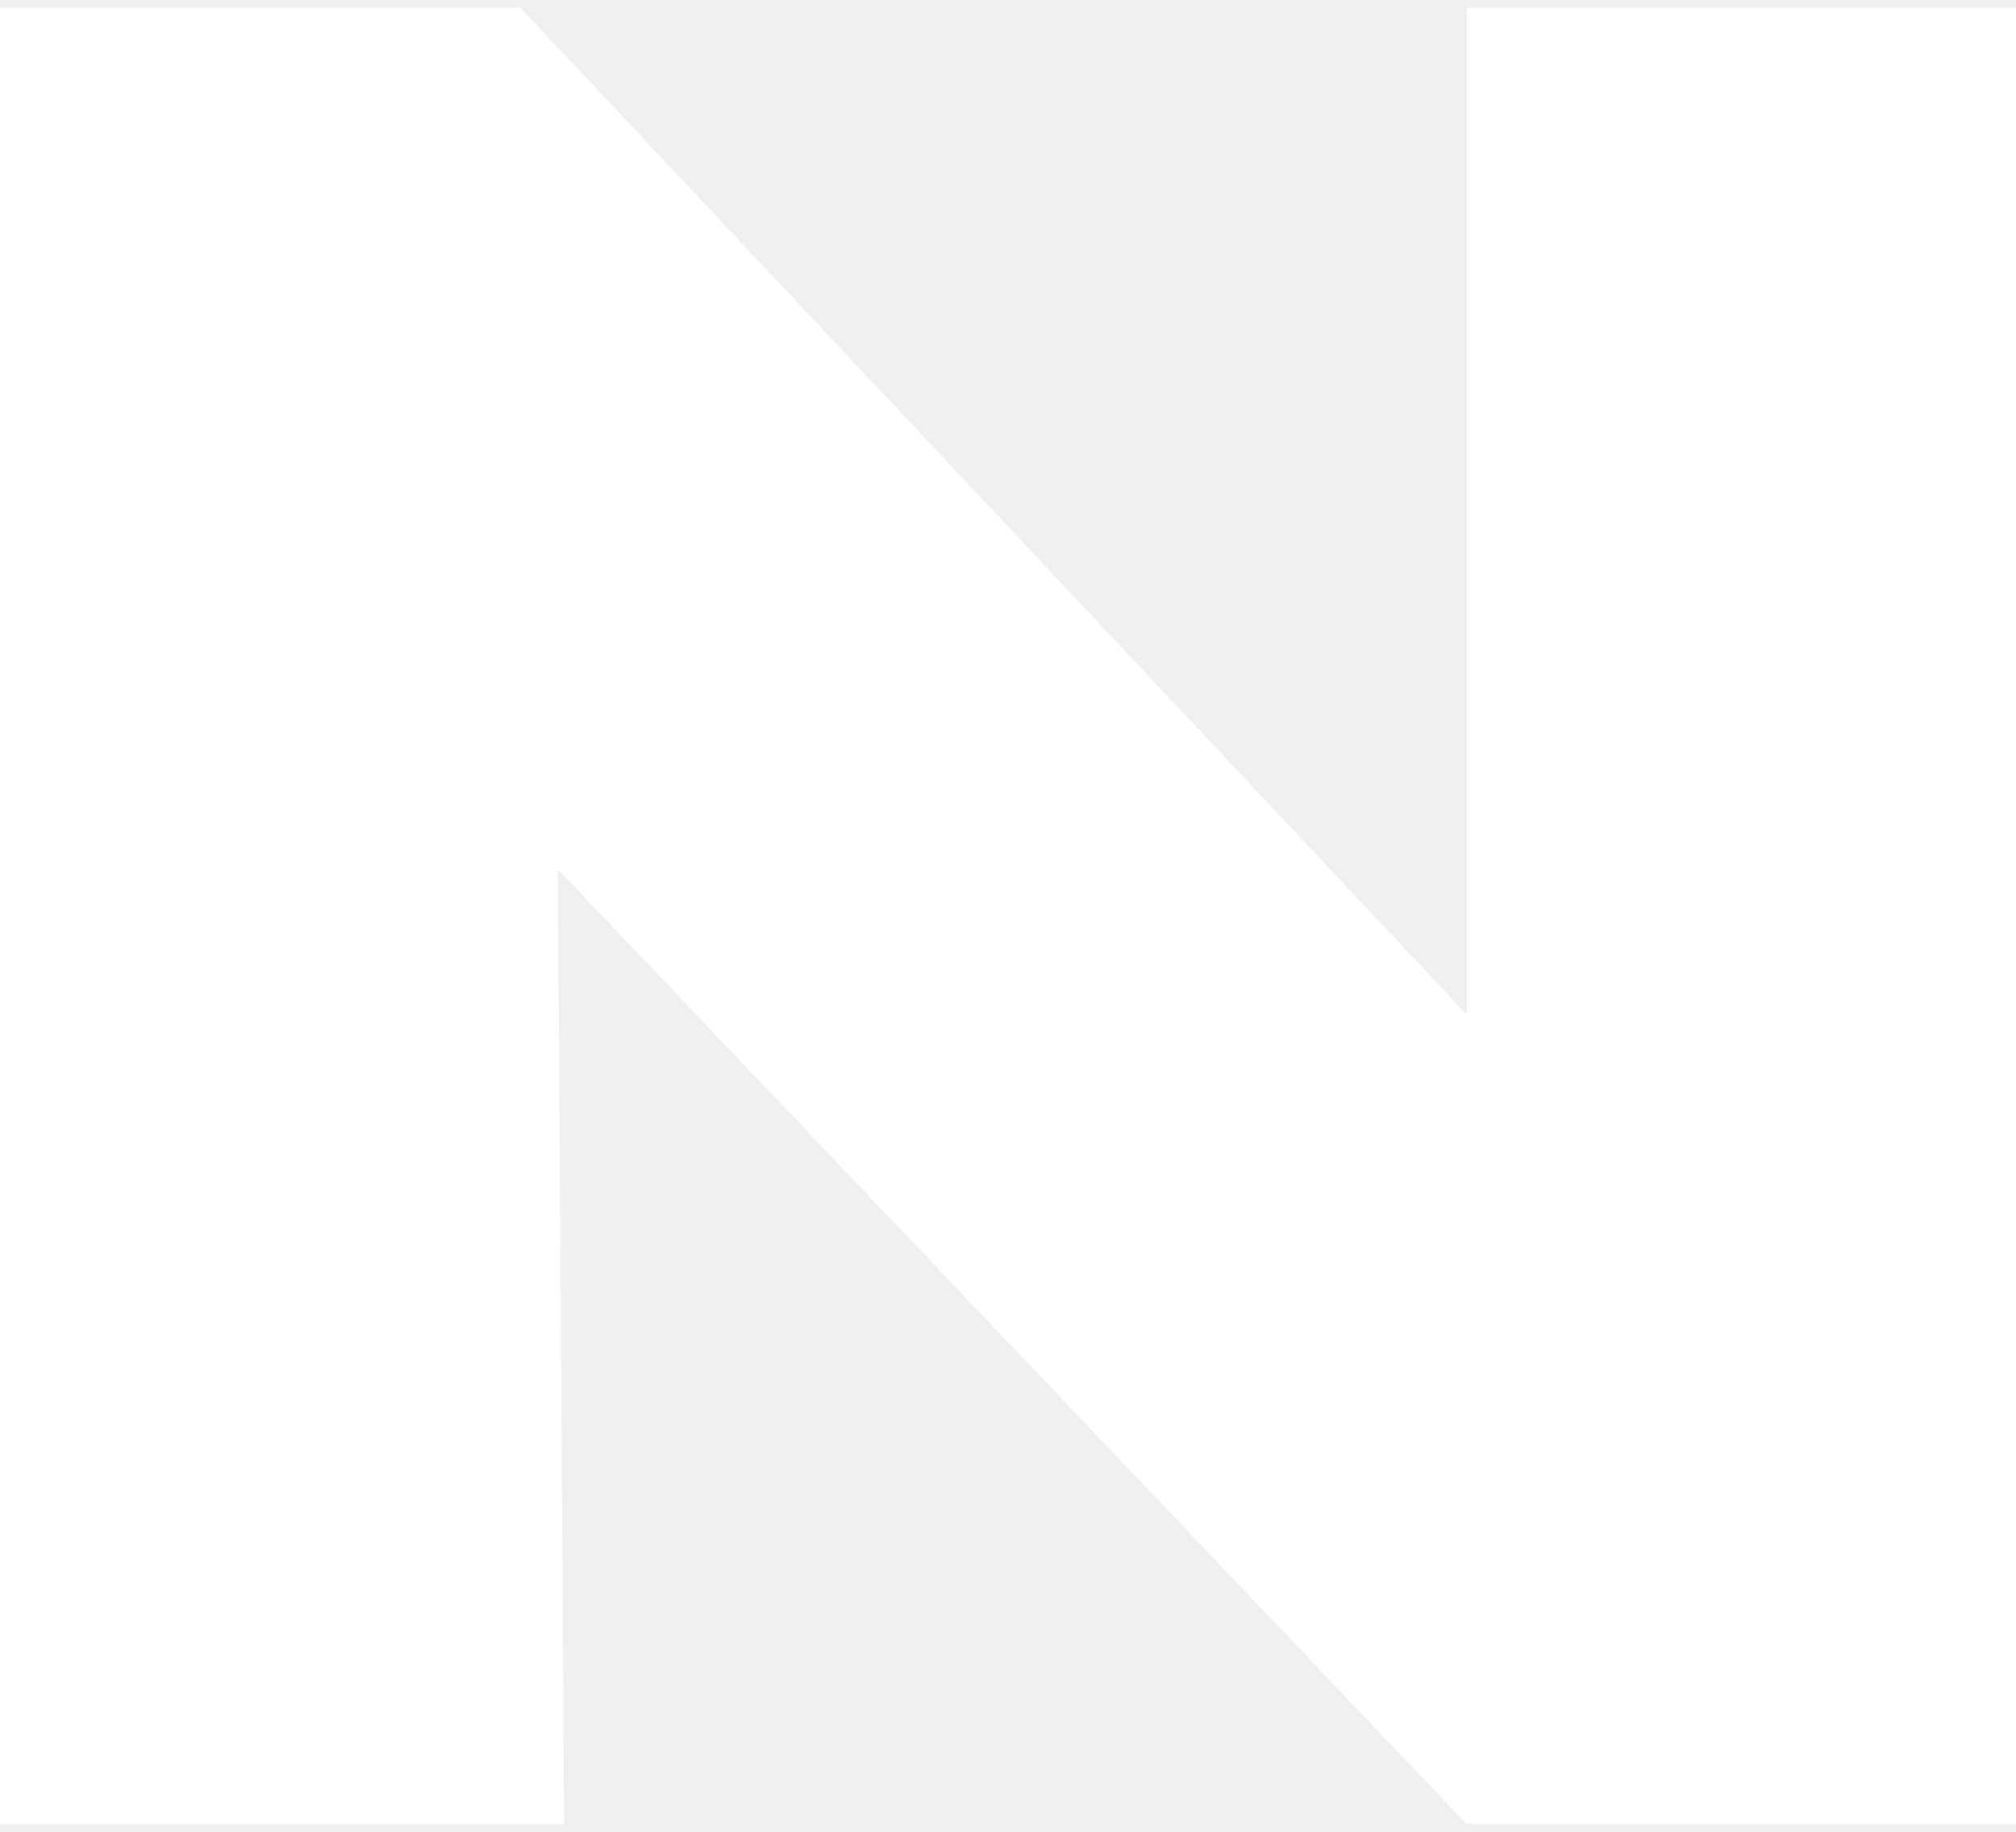
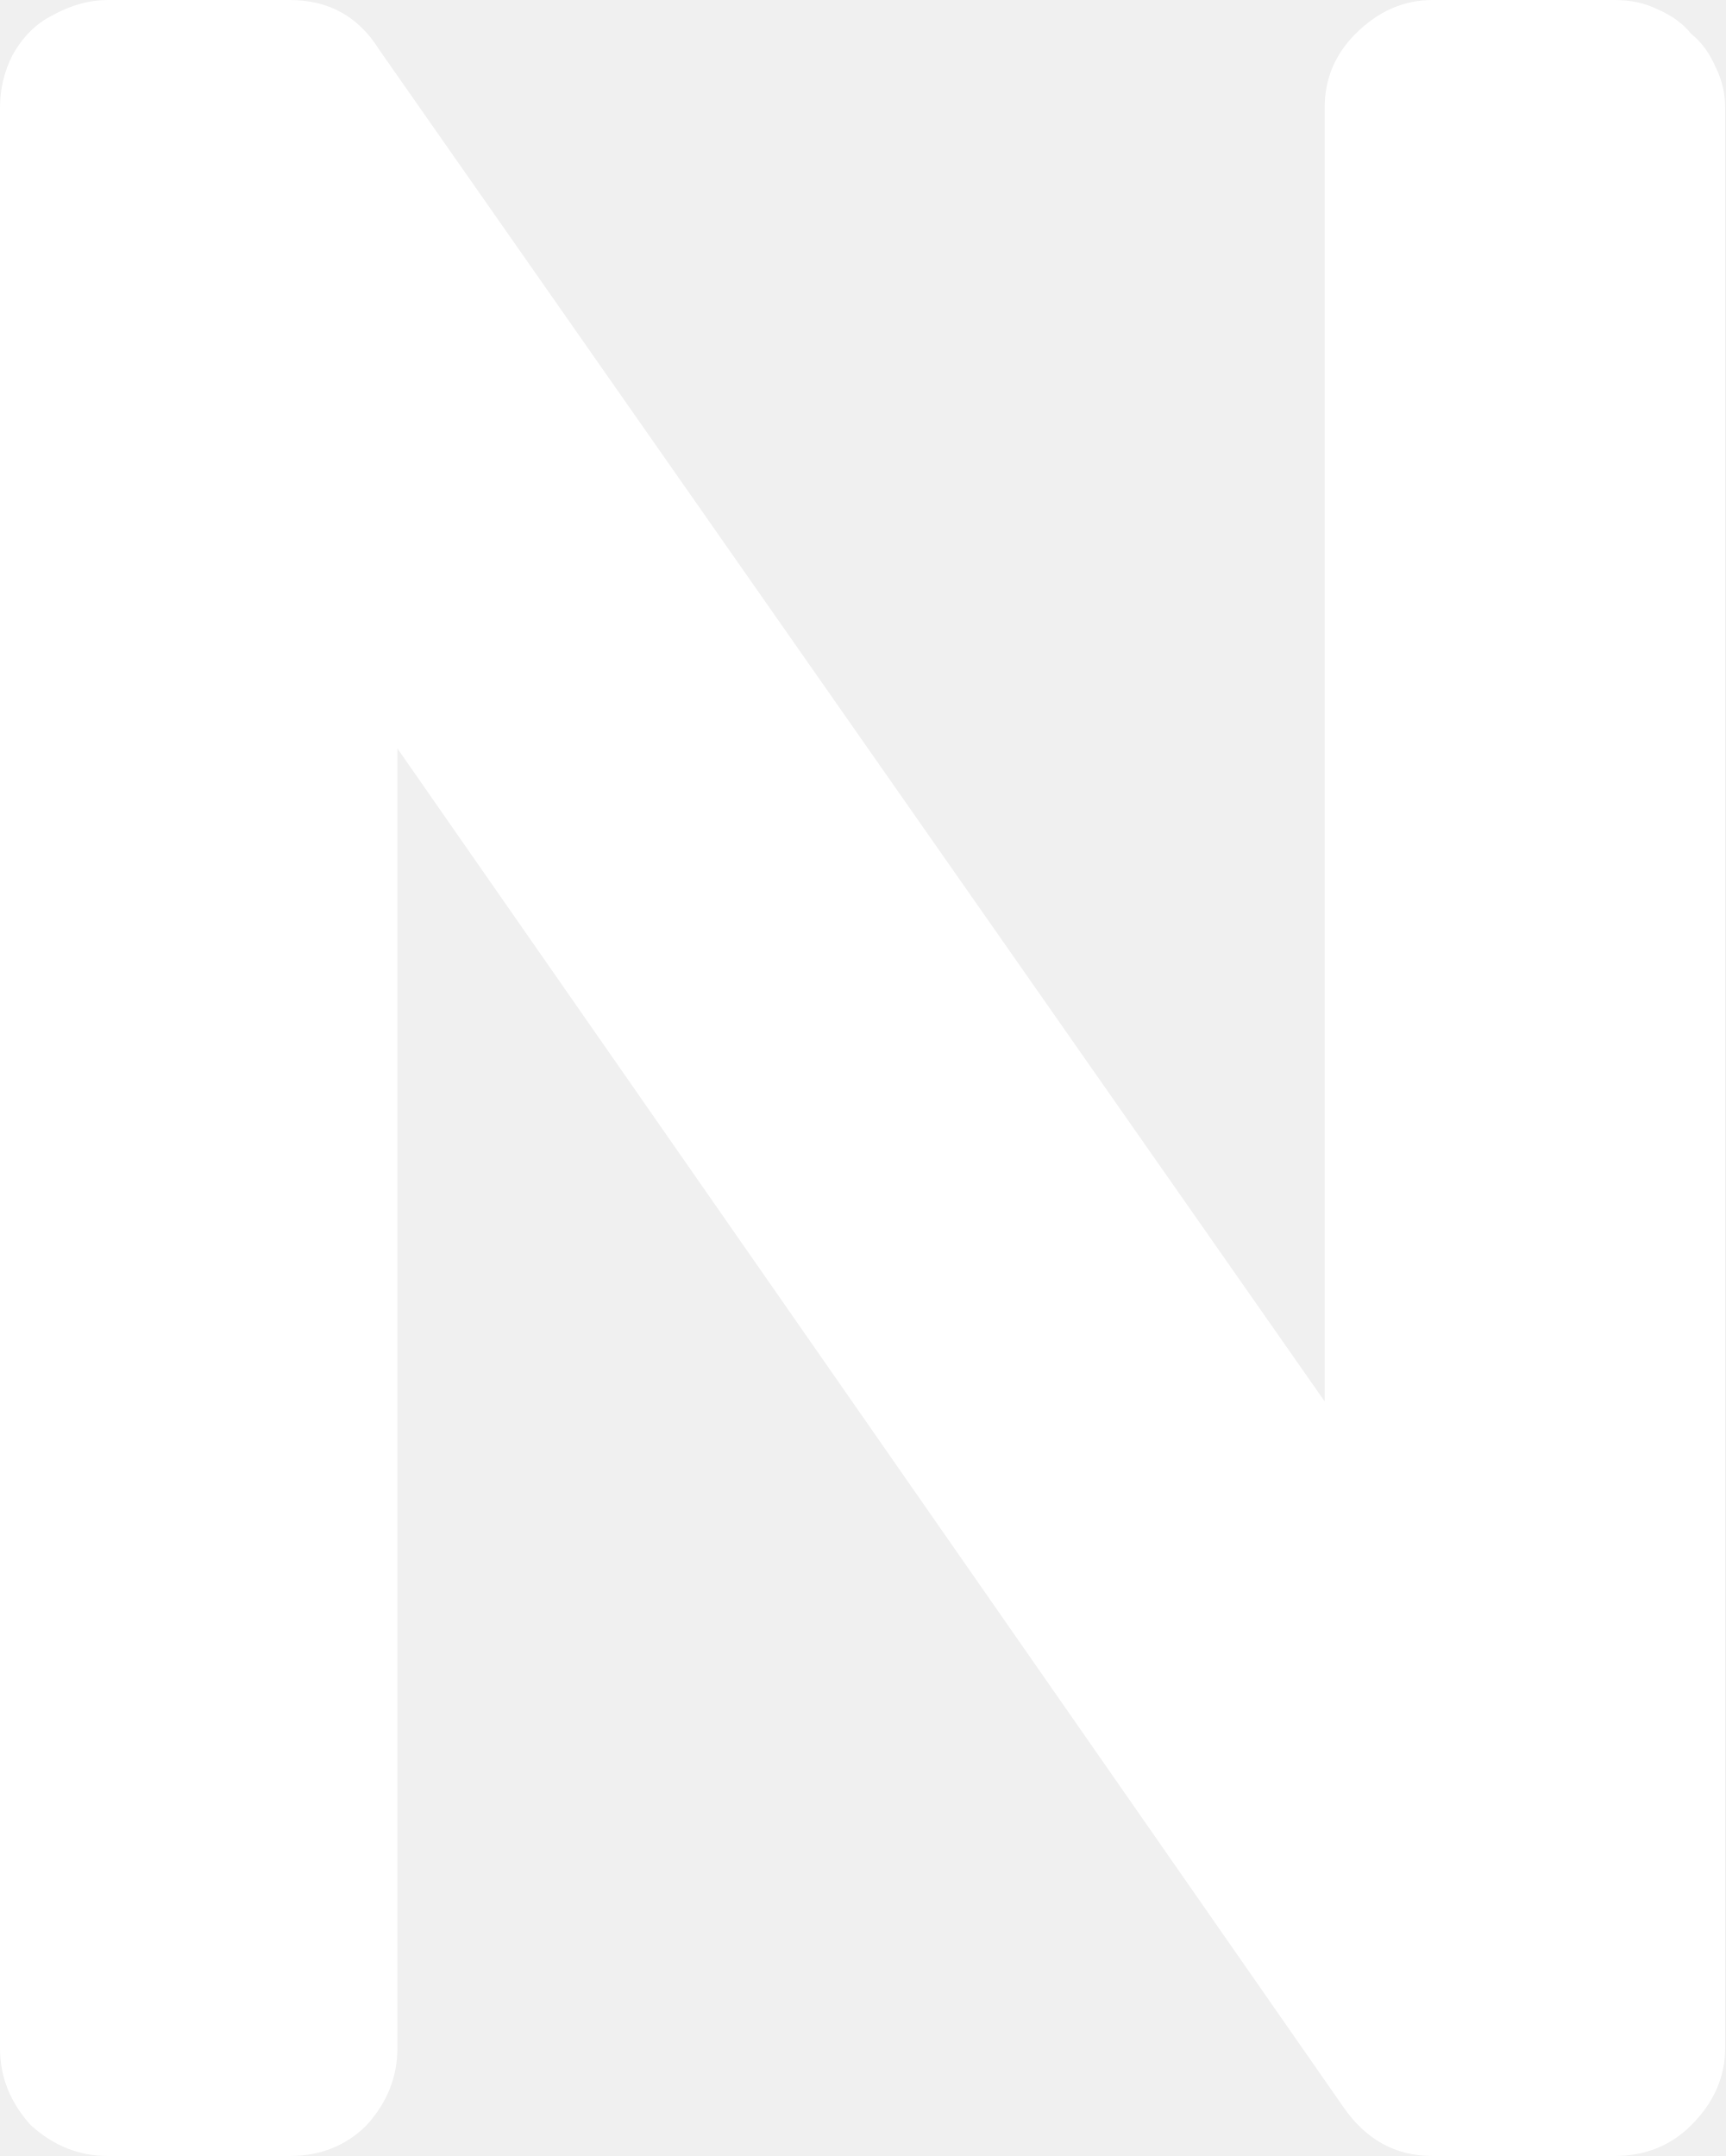
- <svg xmlns="http://www.w3.org/2000/svg" viewBox="0 0 39.28 35.69" fill="#ffffff">
-   <path d="M39.28 0.15L39.28 35.54L28.57 35.54L10.87 16.94L10.99 35.54L0.00 35.54L0.00 0.15L10.14 0.15L10.77 0.82L28.58 19.77L28.58 0.15L39.28 0.15Z" />
+ <svg xmlns="http://www.w3.org/2000/svg" viewBox="0 0 6.72 8.4" fill="#ffffff">
+   <path d="M0.42 0H1.128C1.28 0 1.396 0.064 1.476 0.192L5.16 5.46V0.42C5.16 0.308 5.2 0.212 5.28 0.132C5.368 0.044 5.468 0 5.58 0H6.288C6.352 0 6.408 0.012 6.456 0.036C6.512 0.06 6.556 0.092 6.588 0.132C6.628 0.164 6.66 0.208 6.684 0.264C6.708 0.312 6.72 0.364 6.72 0.42V7.98C6.72 8.092 6.676 8.192 6.588 8.28C6.508 8.36 6.408 8.4 6.288 8.4H5.58C5.436 8.4 5.32 8.336 5.232 8.208L1.548 2.916V7.98C1.548 8.092 1.508 8.192 1.428 8.28C1.348 8.36 1.248 8.4 1.128 8.4H0.42C0.308 8.4 0.208 8.36 0.12 8.28C0.04 8.192 0 8.092 0 7.98V0.42C0 0.348 0.016 0.28 0.048 0.216C0.088 0.144 0.14 0.092 0.204 0.06C0.276 0.02 0.348 0 0.42 0Z" />
</svg>
